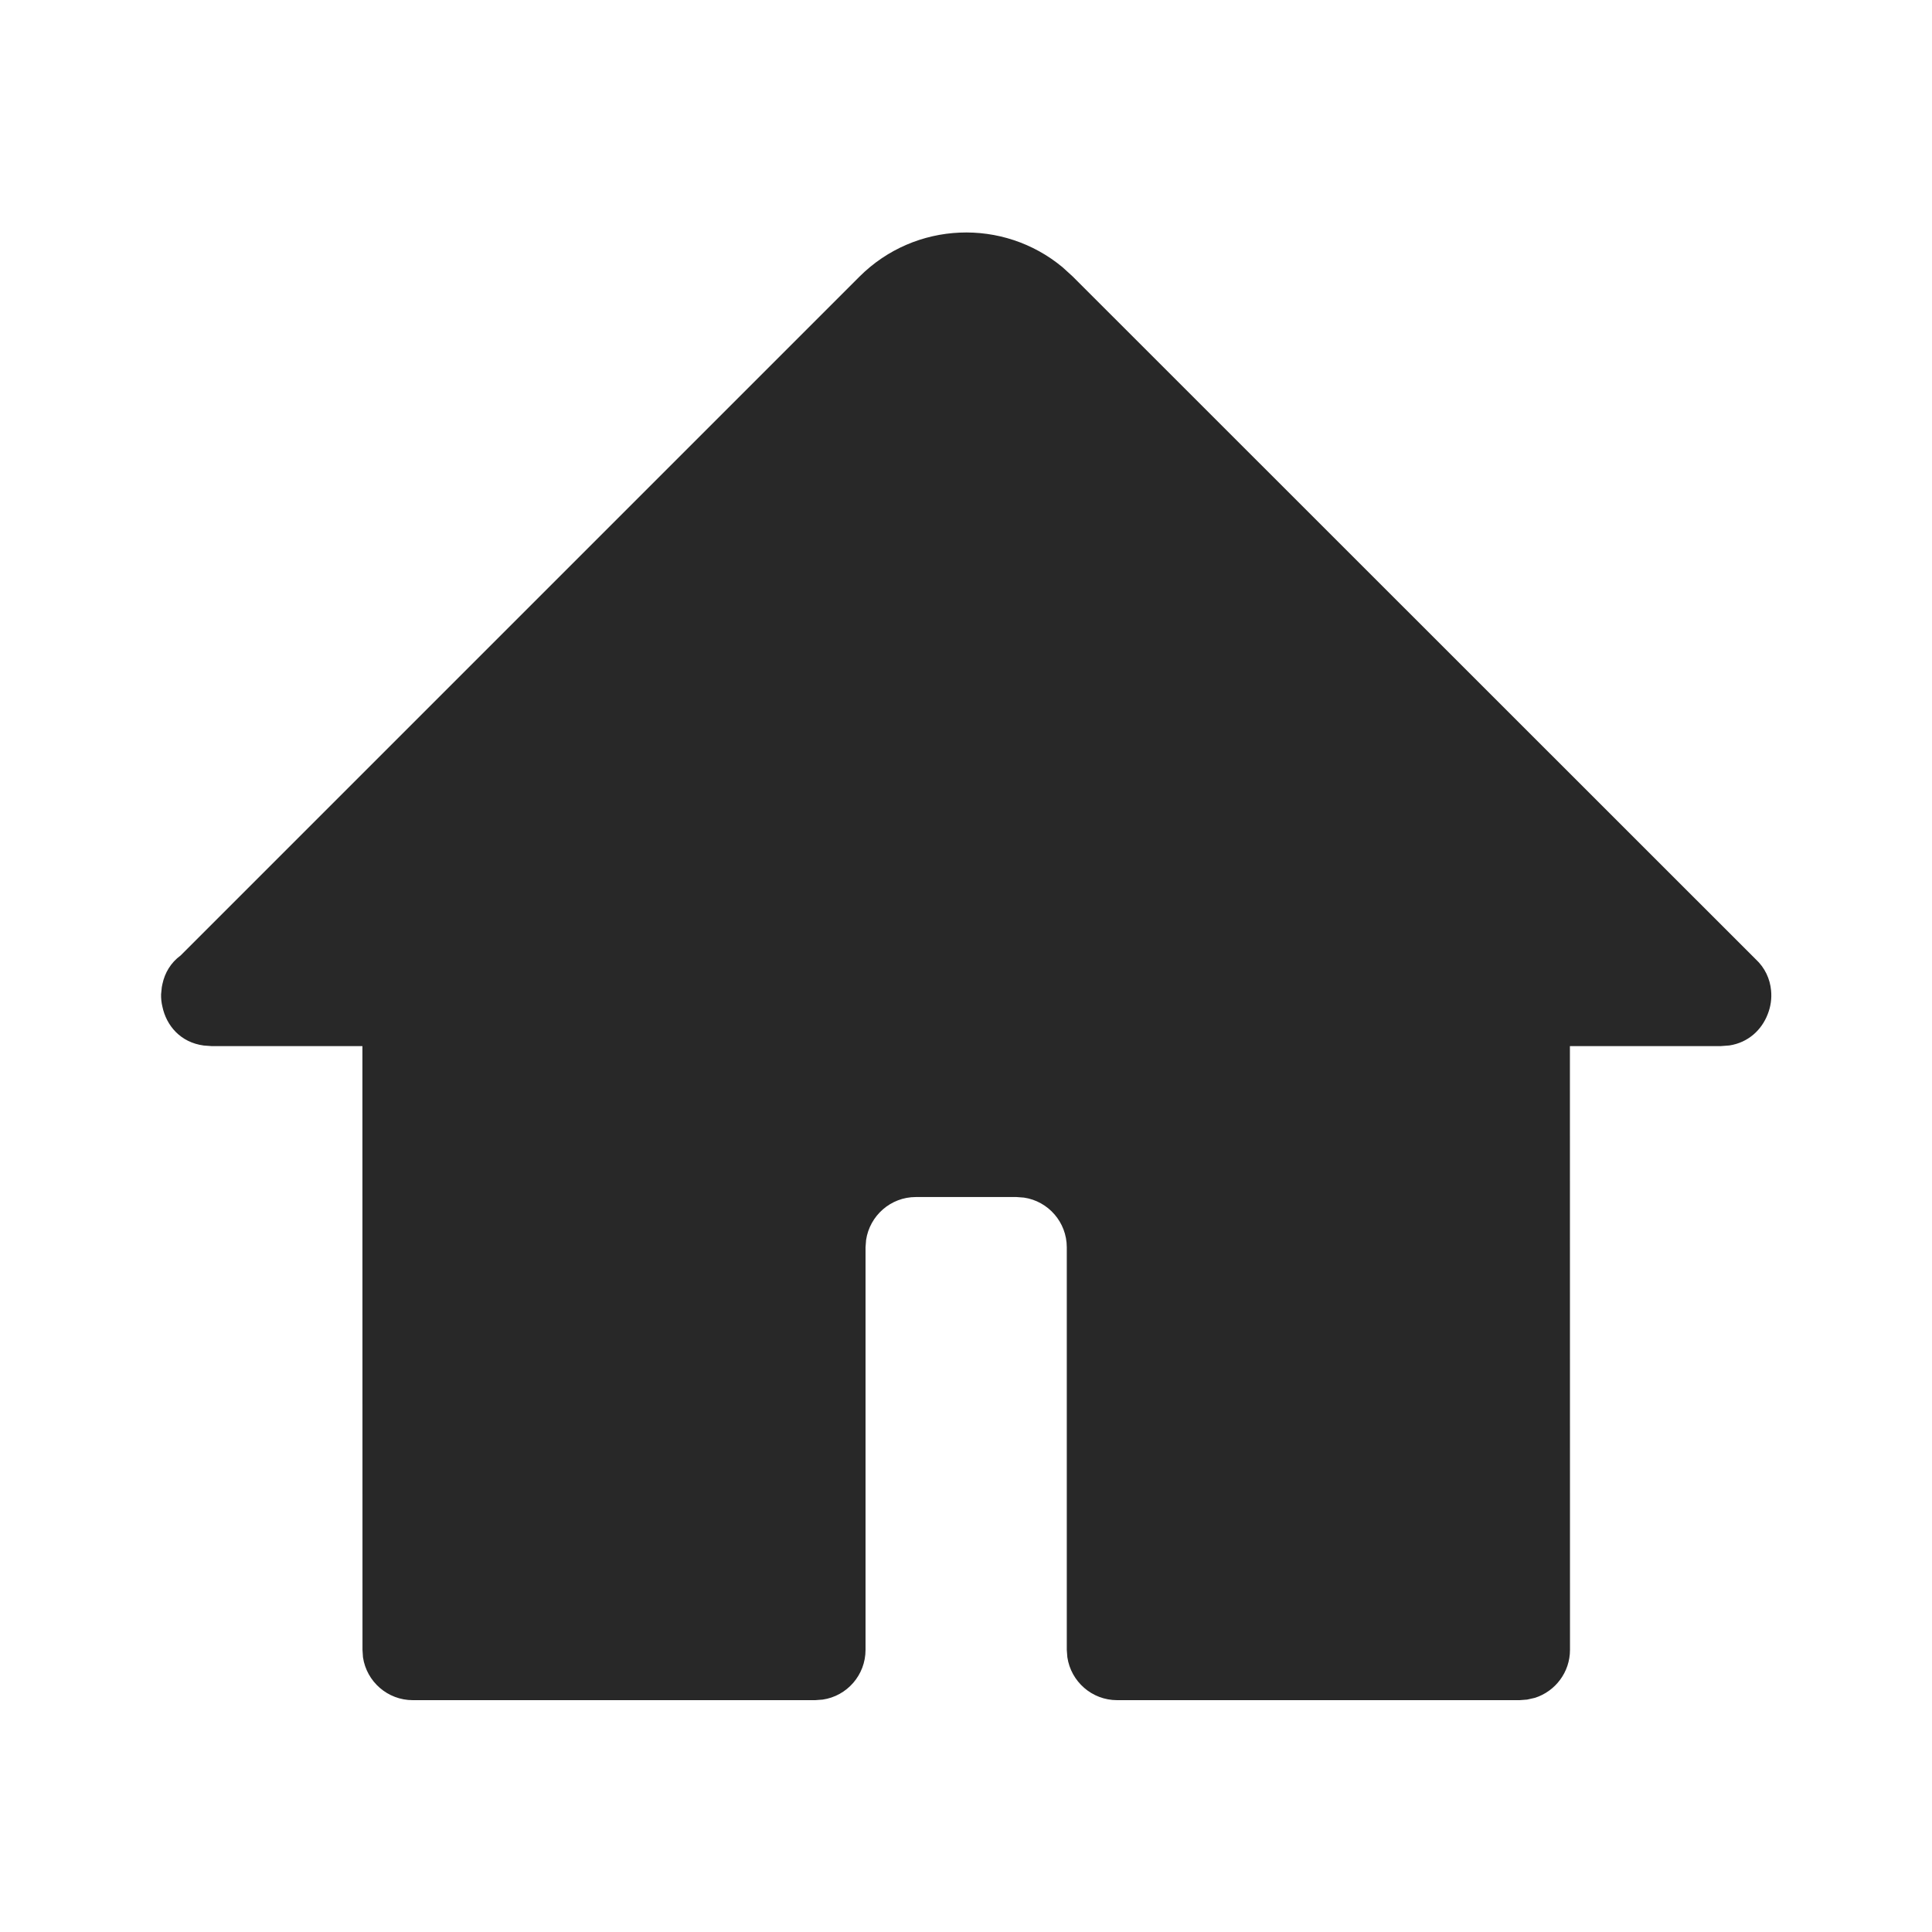
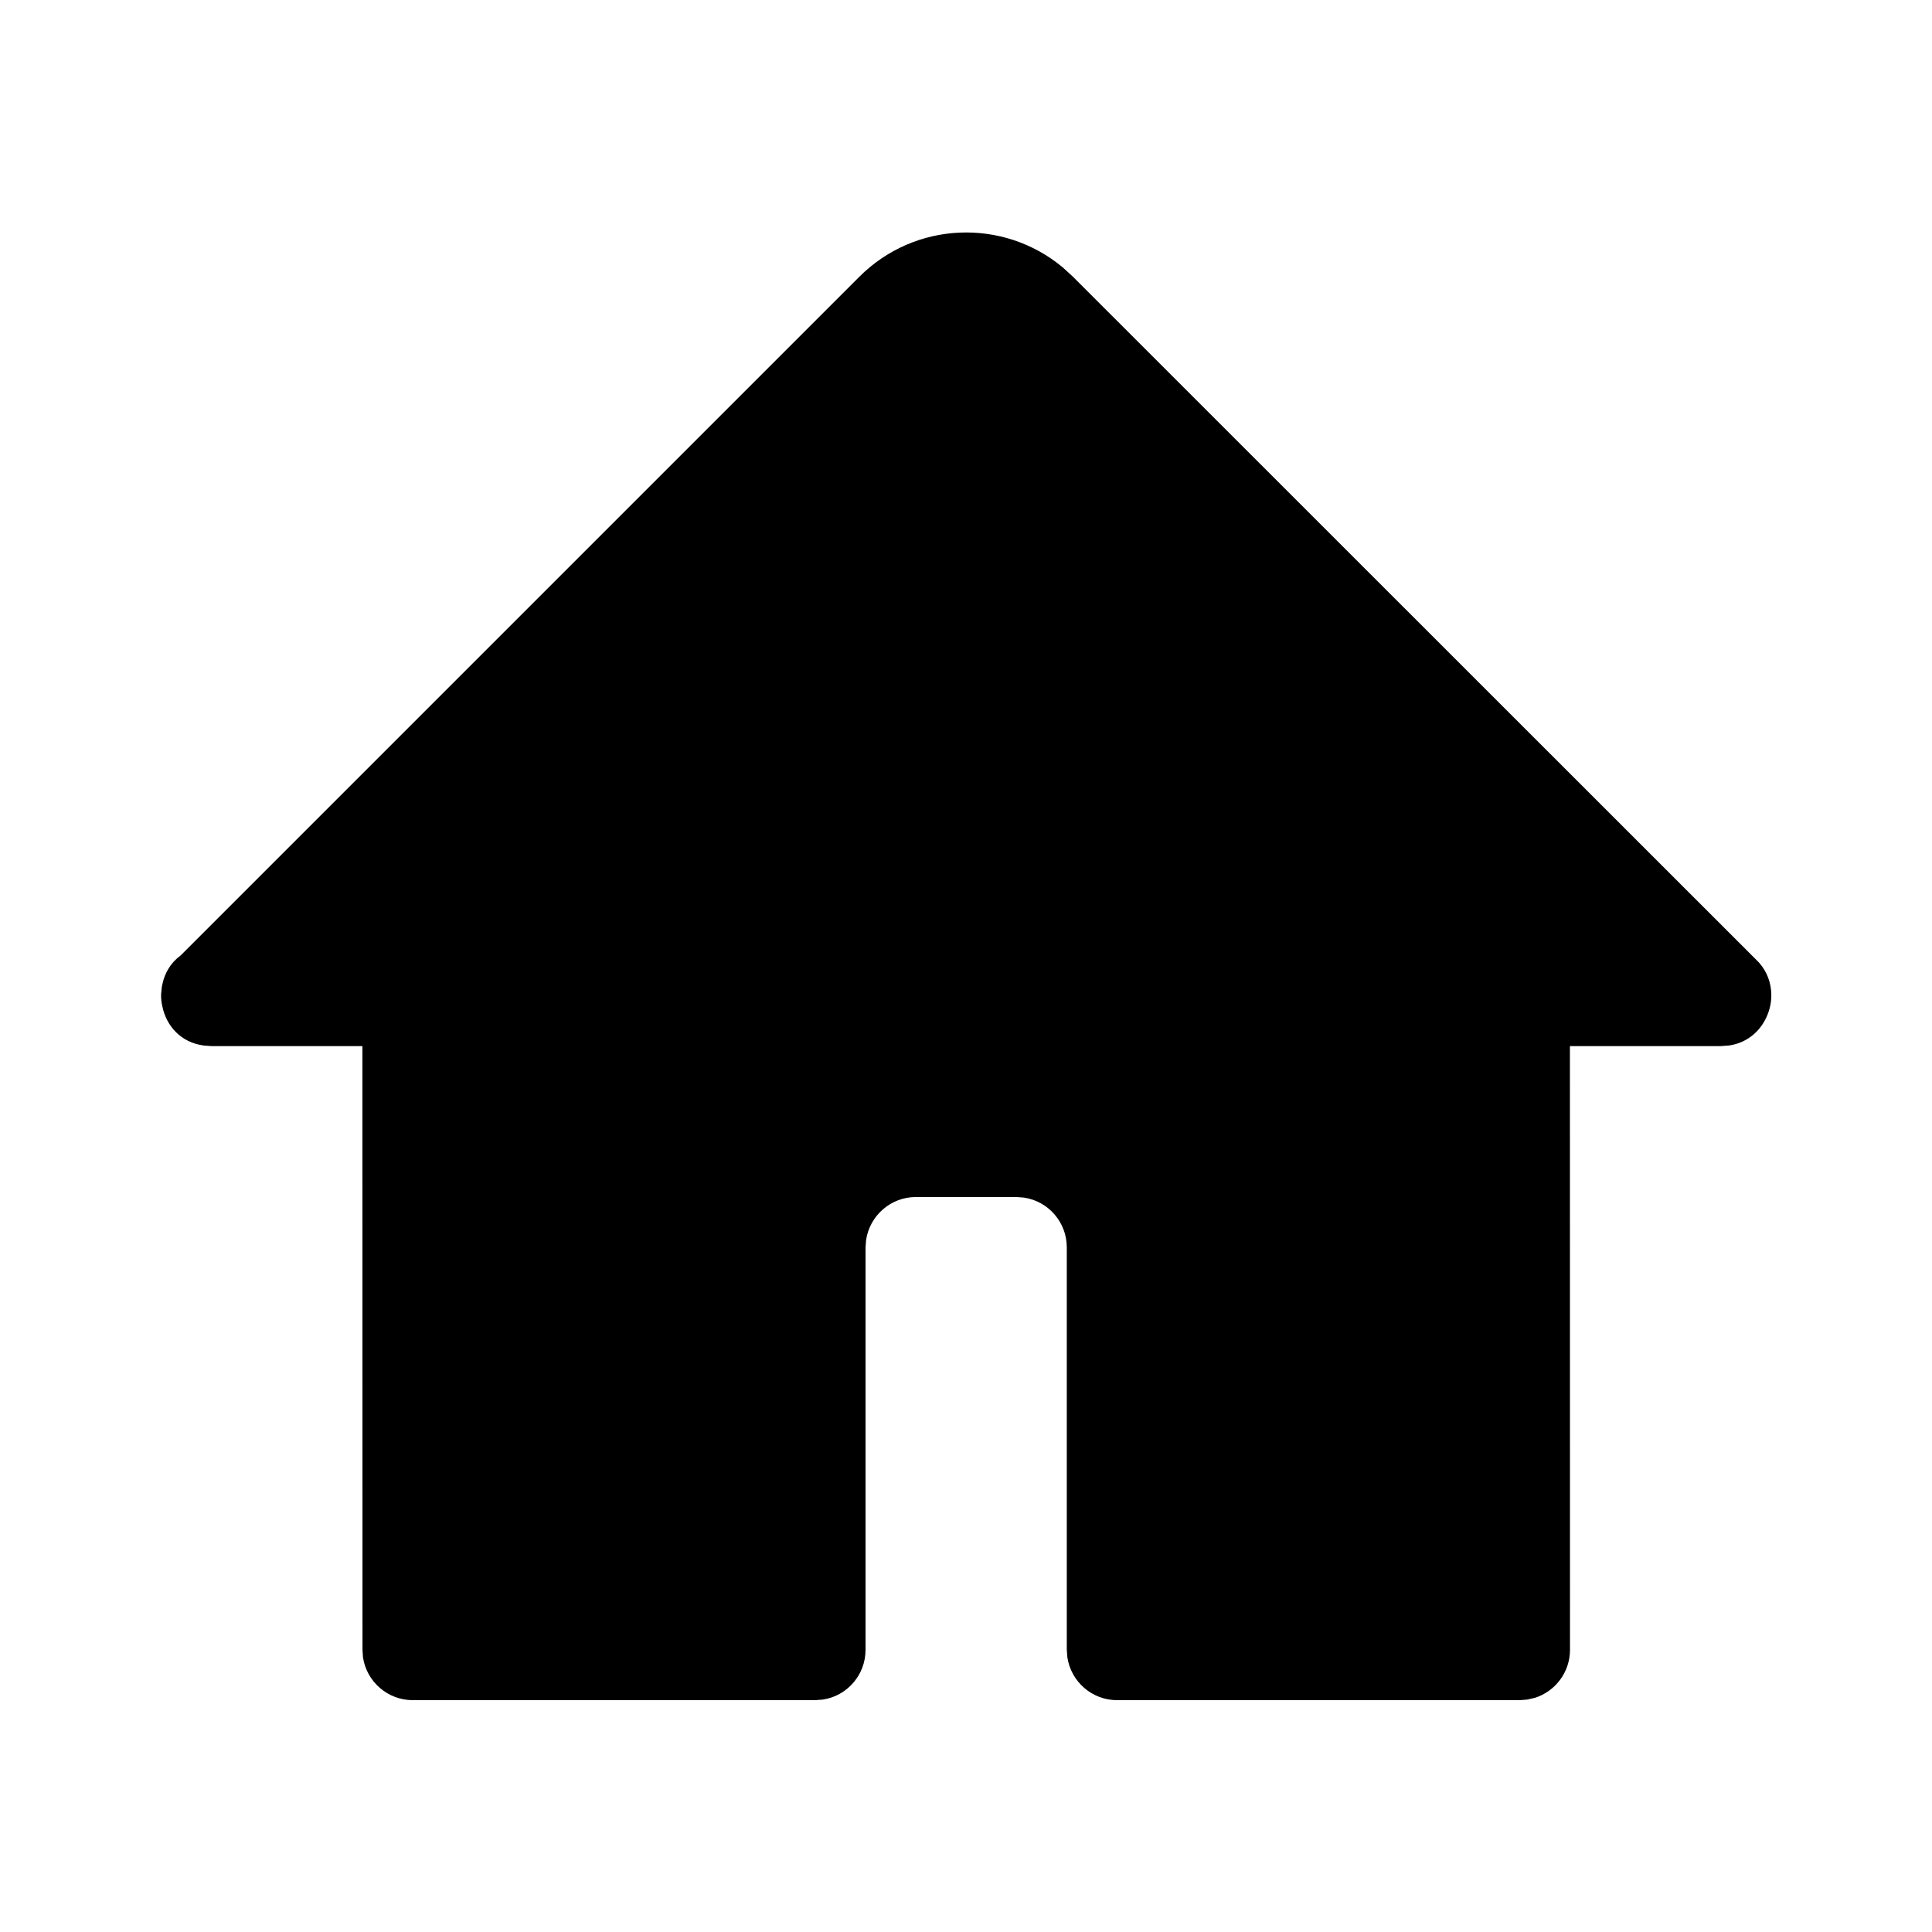
<svg xmlns="http://www.w3.org/2000/svg" width="24px" height="24px" viewBox="0 0 24 24" version="1.1">
-   <g id="Icon/Essential/Home-Filled" stroke="none" stroke-width="1" fill="none" fill-rule="evenodd" fill-opacity="0.84">
-     <path d="M2.532,12.988 C2.242,12.95 2.066,12.74 2.017,12.503 C2.005,12.454 2,12.403 2.001,12.352 L2.01,12.262 L2.01,12.262 L2.018,12.223 C2.047,12.086 2.121,11.959 2.243,11.87 L10.676,3.437 C11.368,2.746 12.464,2.707 13.201,3.321 L13.327,3.436 L21.807,11.913 C21.925,12.021 21.988,12.161 22.001,12.304 C22.011,12.405 21.996,12.506 21.959,12.599 C21.885,12.792 21.719,12.951 21.483,12.987 L21.378,12.995 L19.502,12.995 L19.503,20.495 C19.503,20.774 19.32,21.01 19.068,21.091 L18.97,21.113 L18.878,21.12 L13.877,21.12 C13.564,21.12 13.304,20.889 13.259,20.587 L13.252,20.495 L13.252,15.495 C13.252,15.182 13.021,14.921 12.72,14.877 L12.627,14.87 L11.377,14.87 C11.064,14.87 10.804,15.102 10.759,15.403 L10.752,15.495 L10.752,20.495 C10.752,20.809 10.521,21.069 10.22,21.113 L10.127,21.12 L5.128,21.12 C4.814,21.12 4.554,20.889 4.509,20.587 L4.503,20.495 L4.502,12.995 L2.627,12.995 L2.532,12.988 Z" id="Home" fill="#000000" />
+   <g id="Icons" stroke="none" stroke-width="1" fill="none" fill-rule="evenodd">
+     <g id="Overview" transform="translate(-1545, -396)" fill="currentColor">
+       <g id="Icons" transform="translate(368.5, 100)">
+         <g id="Icon/Essential/Home-Filled" transform="translate(1176.5, 296)">
+           <path d="M2.532,12.988 C2.242,12.95 2.066,12.74 2.017,12.503 C2.005,12.454 2,12.403 2.001,12.352 L2.01,12.262 L2.01,12.262 L2.018,12.223 C2.047,12.086 2.121,11.959 2.243,11.87 L10.676,3.437 C11.368,2.746 12.464,2.707 13.201,3.321 L13.327,3.436 L21.807,11.913 C21.925,12.021 21.988,12.161 22.001,12.304 C22.011,12.405 21.996,12.506 21.959,12.599 C21.885,12.792 21.719,12.951 21.483,12.987 L21.378,12.995 L19.502,12.995 L19.503,20.495 C19.503,20.774 19.32,21.01 19.068,21.091 L18.97,21.113 L18.878,21.12 L13.877,21.12 C13.564,21.12 13.304,20.889 13.259,20.587 L13.252,20.495 L13.252,15.495 C13.252,15.182 13.021,14.921 12.72,14.877 L12.627,14.87 L11.377,14.87 C11.064,14.87 10.804,15.102 10.759,15.403 L10.752,15.495 L10.752,20.495 C10.752,20.809 10.521,21.069 10.22,21.113 L10.127,21.12 L5.128,21.12 C4.814,21.12 4.554,20.889 4.509,20.587 L4.503,20.495 L4.502,12.995 L2.627,12.995 L2.532,12.988 Z" id="Home" />
+         </g>
+       </g>
+     </g>
  </g>
</svg>
